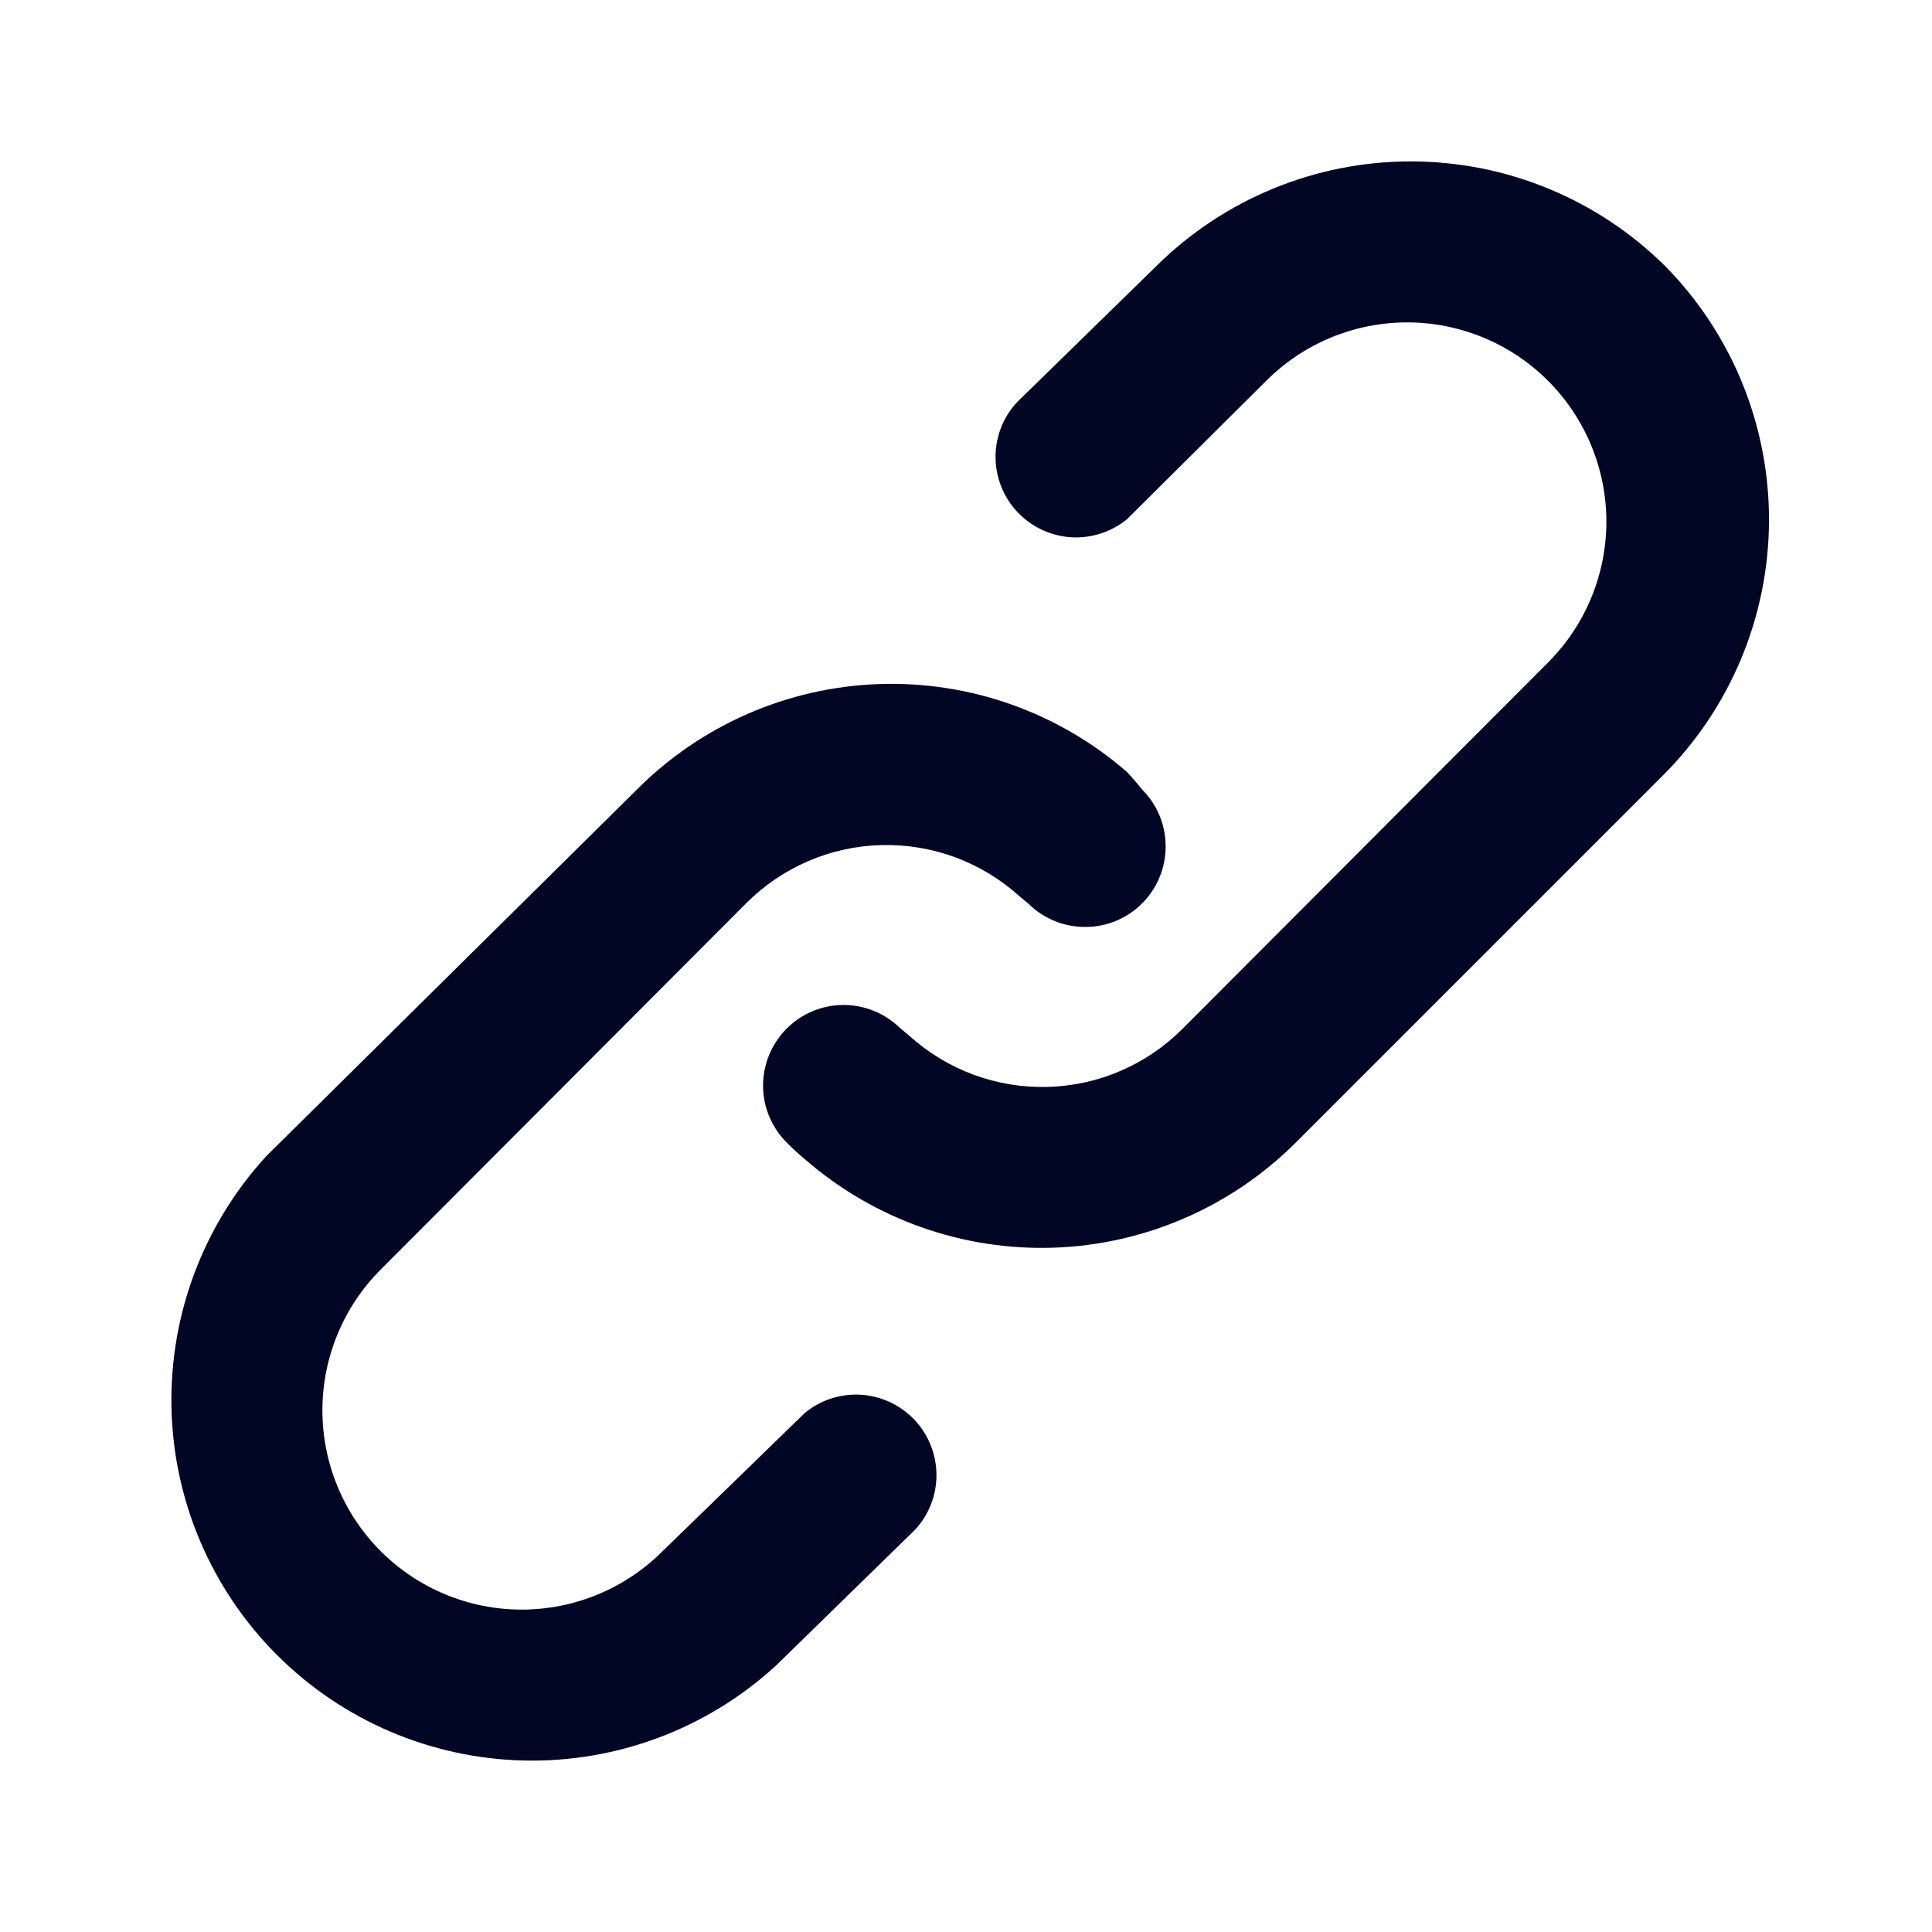
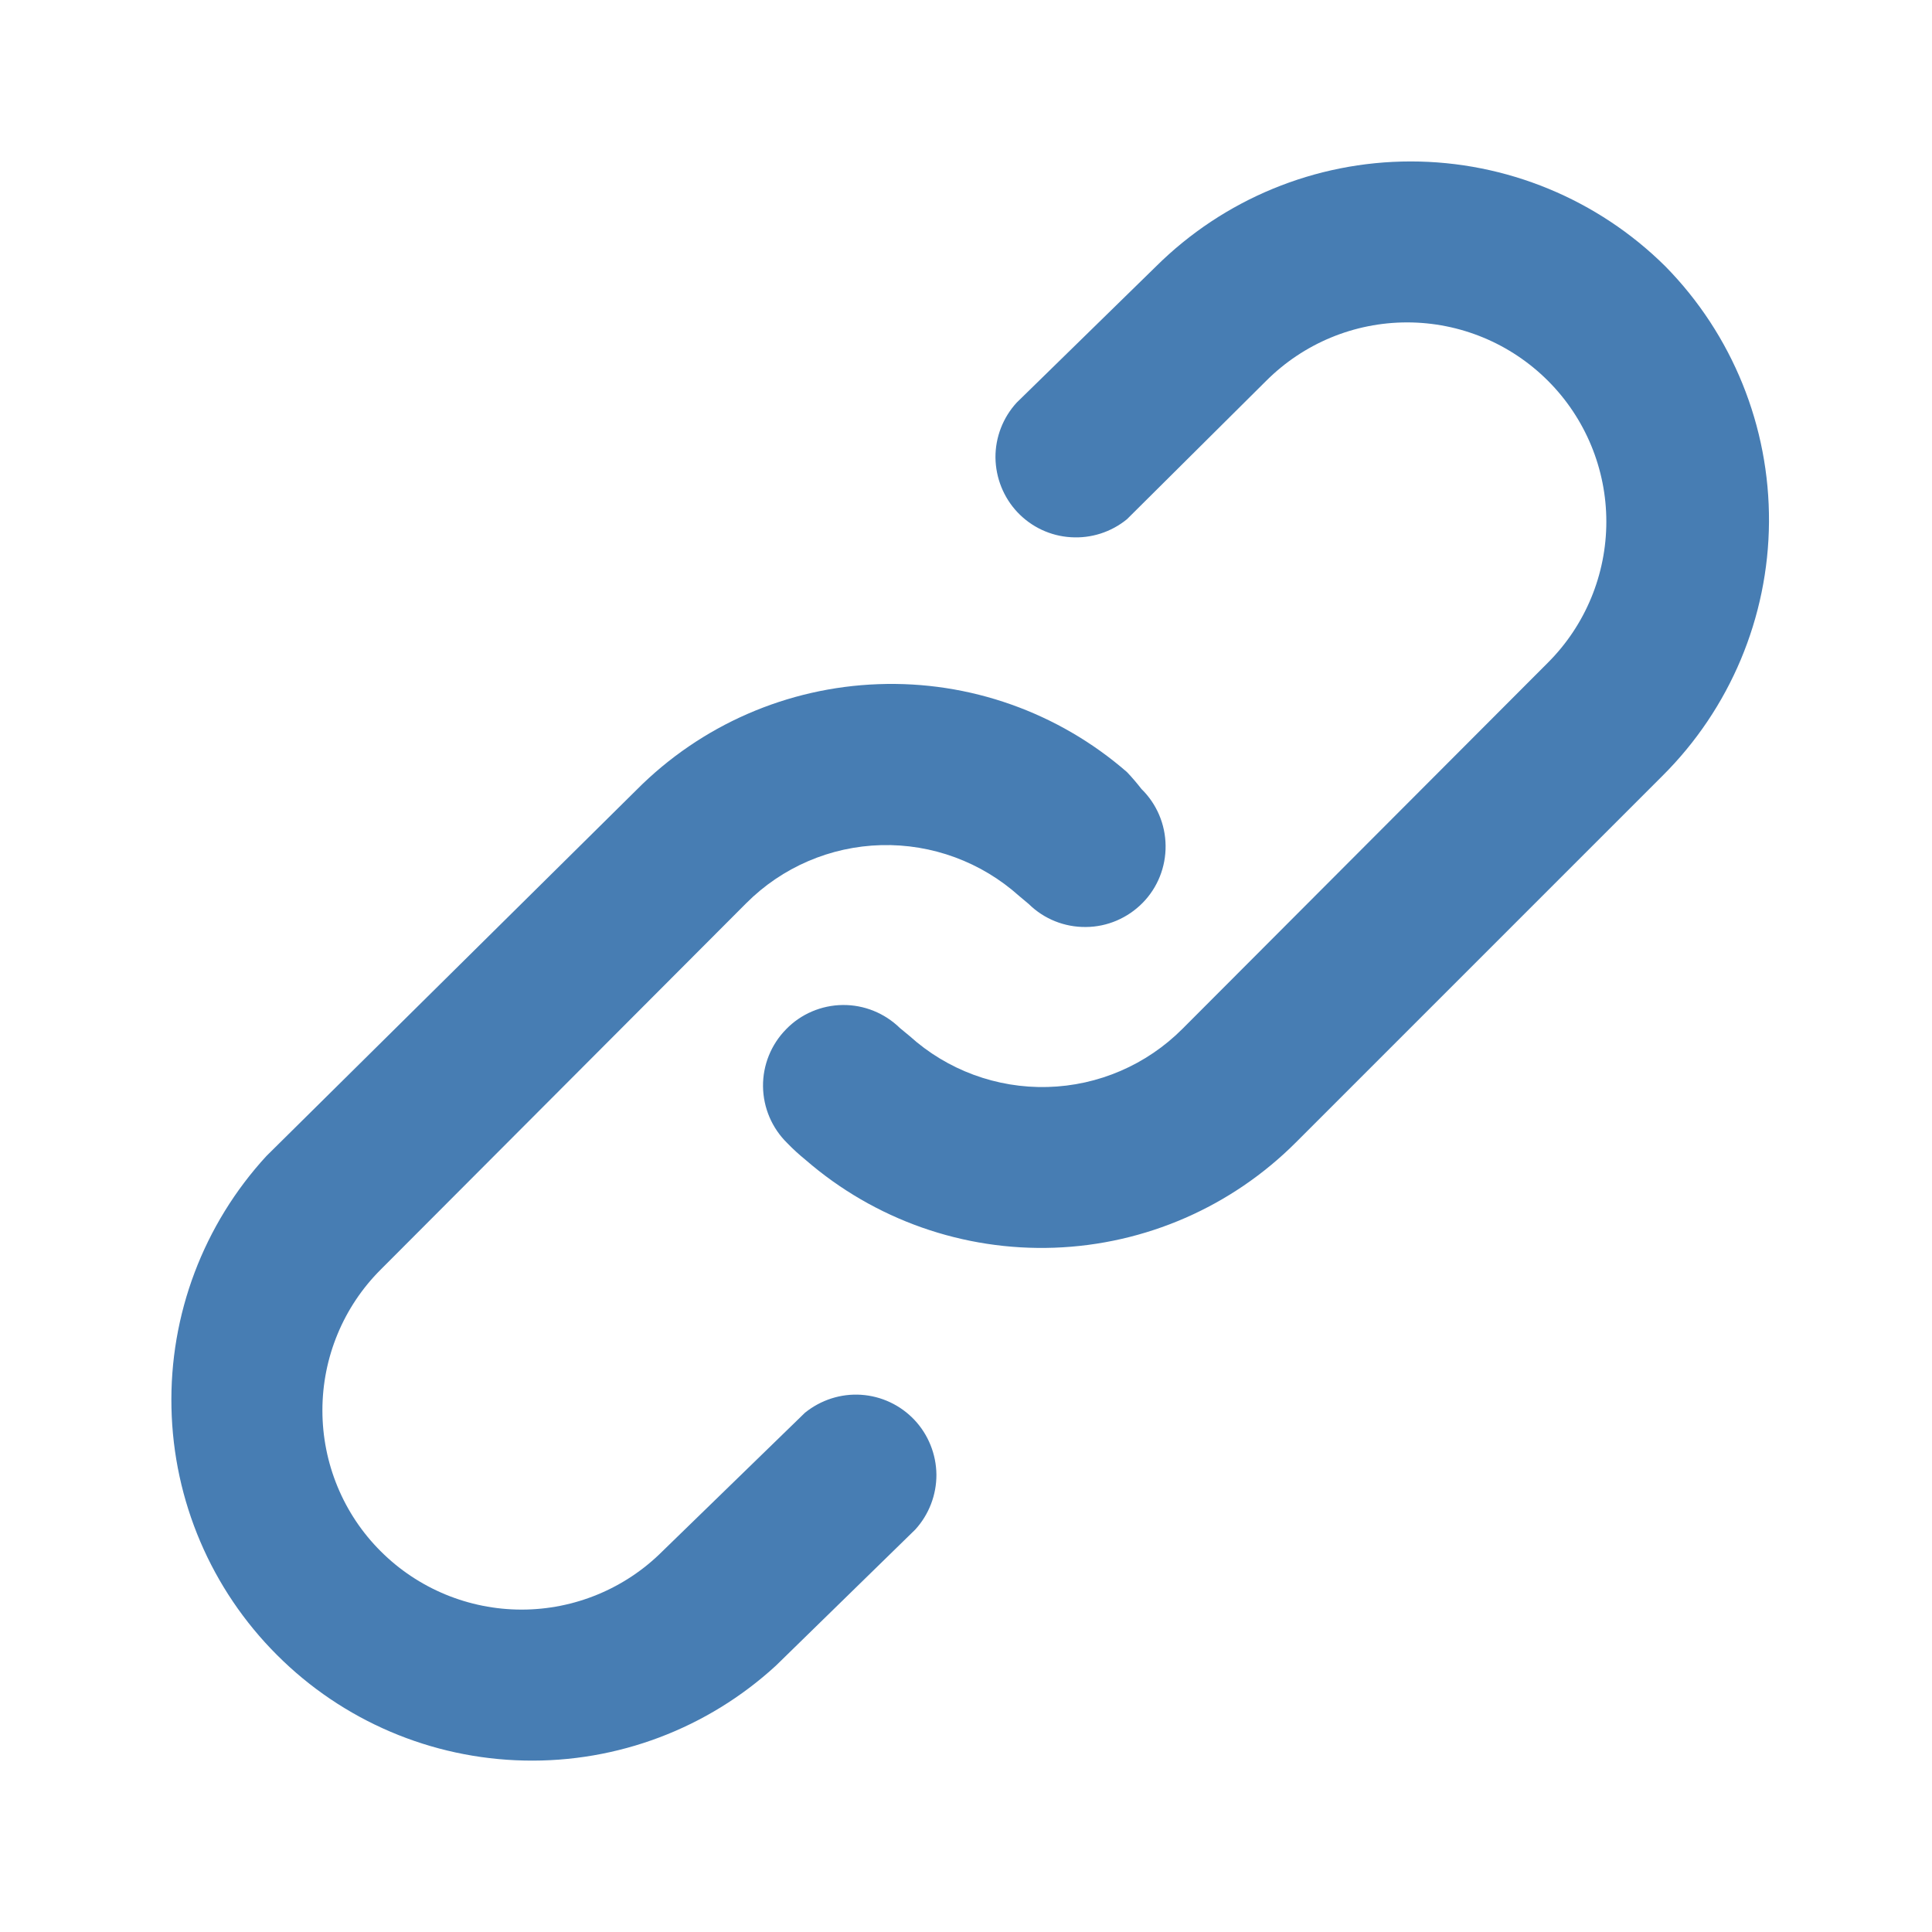
- <svg xmlns="http://www.w3.org/2000/svg" width="24" height="24" viewBox="0 0 24 24" fill="none">
-   <path d="M10 17.55L8.23 19.27C7.766 19.734 7.136 19.995 6.48 19.995C5.824 19.995 5.194 19.734 4.73 19.27C4.266 18.806 4.005 18.176 4.005 17.52C4.005 16.864 4.266 16.234 4.73 15.77L9.27 11.22C9.716 10.773 10.316 10.514 10.947 10.498C11.578 10.481 12.191 10.707 12.66 11.13L12.78 11.23C12.97 11.416 13.225 11.518 13.491 11.515C13.756 11.513 14.009 11.405 14.195 11.215C14.381 11.025 14.483 10.77 14.48 10.504C14.478 10.239 14.37 9.986 14.18 9.8C14.123 9.727 14.063 9.657 14 9.59C13.146 8.847 12.042 8.457 10.912 8.498C9.781 8.539 8.708 9.008 7.91 9.81L3.31 14.36C2.528 15.211 2.106 16.331 2.13 17.486C2.154 18.641 2.624 19.742 3.441 20.559C4.258 21.376 5.359 21.845 6.514 21.87C7.669 21.894 8.789 21.472 9.64 20.69L11.37 19C11.541 18.814 11.635 18.57 11.633 18.317C11.631 18.064 11.533 17.821 11.36 17.637C11.186 17.454 10.949 17.343 10.697 17.326C10.445 17.31 10.196 17.39 10 17.55ZM20.69 3.31C19.849 2.474 18.711 2.005 17.525 2.005C16.339 2.005 15.201 2.474 14.36 3.31L12.63 5C12.459 5.186 12.365 5.43 12.367 5.683C12.369 5.936 12.467 6.179 12.64 6.362C12.814 6.546 13.051 6.657 13.303 6.674C13.555 6.69 13.804 6.61 14 6.45L15.73 4.73C16.194 4.266 16.824 4.005 17.48 4.005C18.136 4.005 18.766 4.266 19.23 4.73C19.694 5.194 19.955 5.824 19.955 6.48C19.955 7.136 19.694 7.766 19.23 8.23L14.69 12.78C14.244 13.227 13.644 13.486 13.013 13.502C12.382 13.519 11.769 13.293 11.3 12.87L11.18 12.77C10.99 12.584 10.735 12.482 10.469 12.484C10.204 12.487 9.951 12.595 9.765 12.785C9.579 12.975 9.477 13.23 9.479 13.496C9.482 13.761 9.59 14.014 9.78 14.2C9.853 14.274 9.929 14.344 10.01 14.41C10.865 15.15 11.968 15.539 13.098 15.499C14.228 15.458 15.301 14.99 16.1 14.19L20.65 9.64C21.491 8.804 21.968 7.669 21.975 6.483C21.983 5.297 21.521 4.156 20.69 3.31Z" fill="#000624" />
+ <svg xmlns="http://www.w3.org/2000/svg" width="16" height="16" viewBox="0 0 16 16" fill="none">
+   <path d="M6.666 11.7L5.486 12.847C5.177 13.156 4.757 13.33 4.32 13.33C3.882 13.33 3.462 13.156 3.153 12.847C2.843 12.538 2.67 12.118 2.67 11.68C2.67 11.243 2.843 10.823 3.153 10.514L6.18 7.48C6.477 7.182 6.877 7.01 7.298 6.999C7.718 6.988 8.127 7.139 8.44 7.42L8.52 7.487C8.646 7.611 8.816 7.679 8.993 7.677C9.17 7.676 9.339 7.603 9.463 7.477C9.587 7.351 9.655 7.18 9.653 7.003C9.651 6.826 9.579 6.657 9.453 6.534C9.415 6.485 9.375 6.438 9.333 6.394C8.764 5.899 8.028 5.638 7.274 5.666C6.52 5.693 5.805 6.005 5.273 6.54L2.206 9.574C1.685 10.141 1.403 10.887 1.42 11.658C1.436 12.428 1.749 13.162 2.294 13.706C2.838 14.251 3.572 14.564 4.342 14.58C5.112 14.597 5.859 14.315 6.426 13.794L7.58 12.667C7.693 12.543 7.756 12.38 7.755 12.211C7.753 12.043 7.688 11.881 7.573 11.759C7.457 11.636 7.299 11.562 7.131 11.551C6.963 11.54 6.797 11.594 6.666 11.7ZM13.793 2.207C13.232 1.65 12.473 1.337 11.683 1.337C10.892 1.337 10.134 1.65 9.573 2.207L8.42 3.334C8.306 3.458 8.243 3.621 8.244 3.789C8.246 3.958 8.311 4.12 8.426 4.242C8.542 4.365 8.7 4.439 8.868 4.449C9.036 4.46 9.202 4.407 9.333 4.3L10.486 3.154C10.796 2.844 11.215 2.67 11.653 2.67C12.091 2.67 12.51 2.844 12.82 3.154C13.129 3.463 13.303 3.883 13.303 4.32C13.303 4.758 13.129 5.178 12.82 5.487L9.793 8.52C9.496 8.818 9.096 8.991 8.675 9.002C8.254 9.013 7.845 8.862 7.533 8.58L7.453 8.514C7.326 8.39 7.156 8.321 6.979 8.323C6.802 8.325 6.633 8.397 6.51 8.524C6.386 8.65 6.317 8.821 6.319 8.997C6.321 9.174 6.393 9.343 6.52 9.467C6.568 9.517 6.619 9.563 6.673 9.607C7.243 10.101 7.978 10.36 8.732 10.333C9.485 10.306 10.2 9.994 10.733 9.46L13.766 6.427C14.327 5.87 14.645 5.113 14.65 4.323C14.655 3.532 14.347 2.771 13.793 2.207Z" fill="#477DB3" />
</svg>
